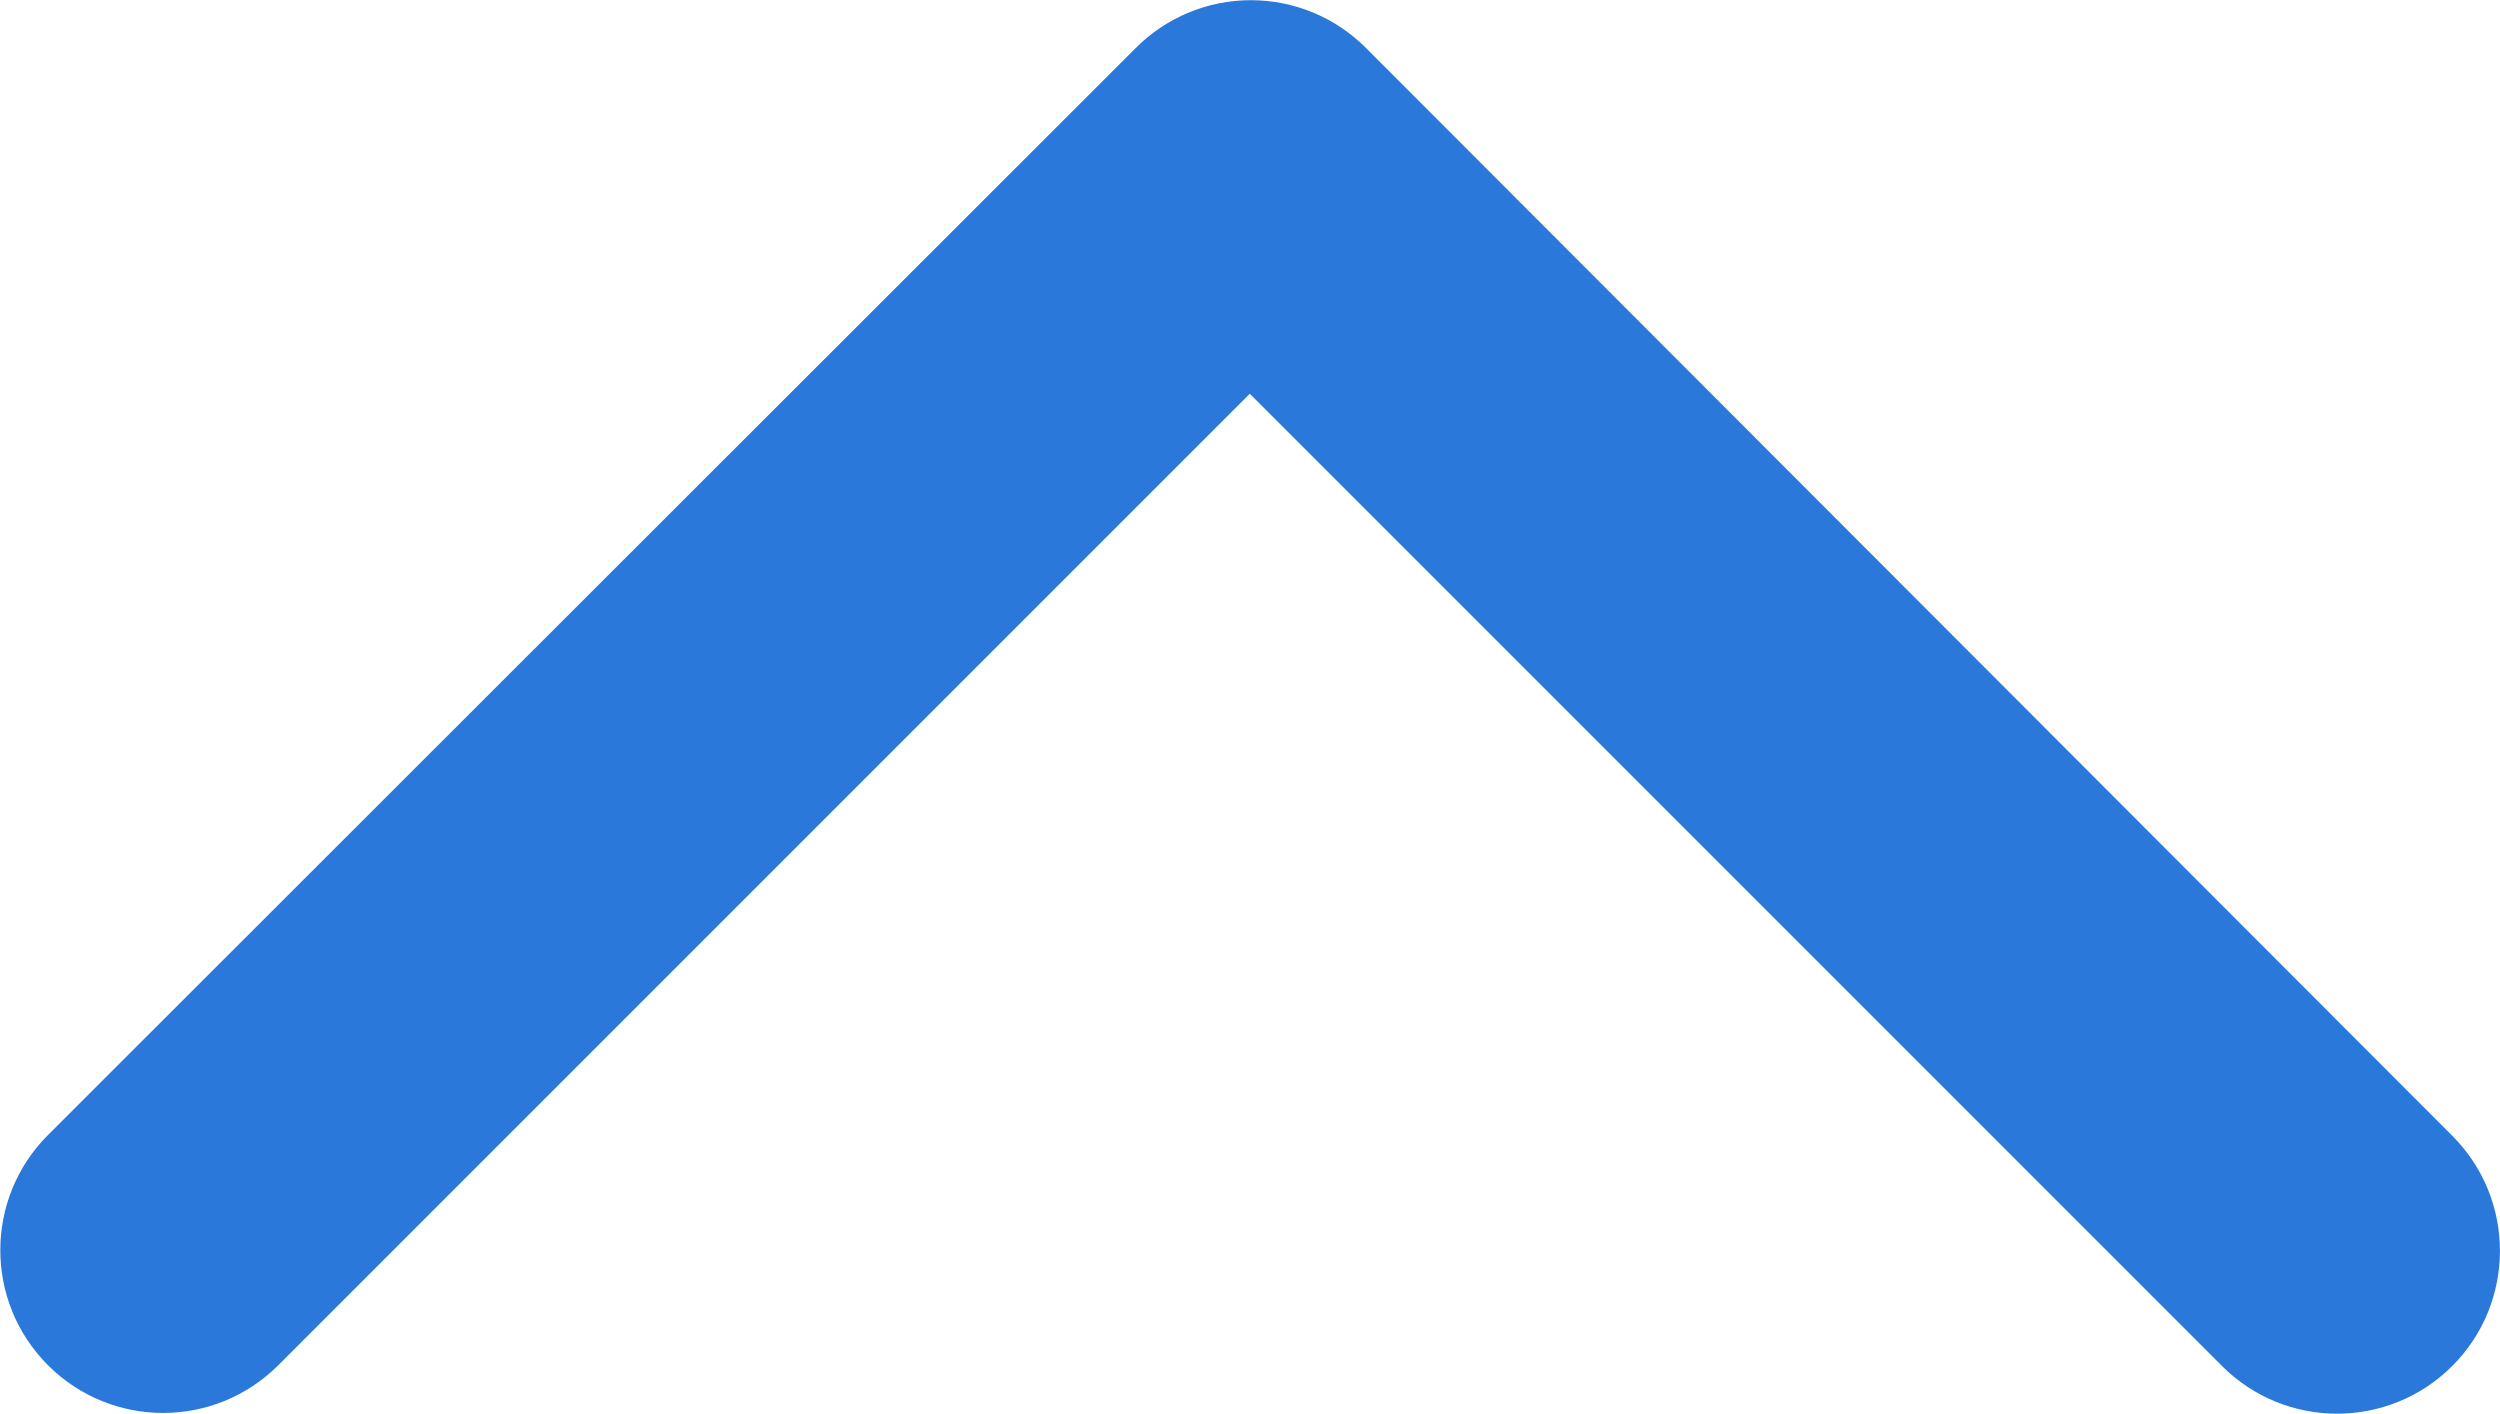
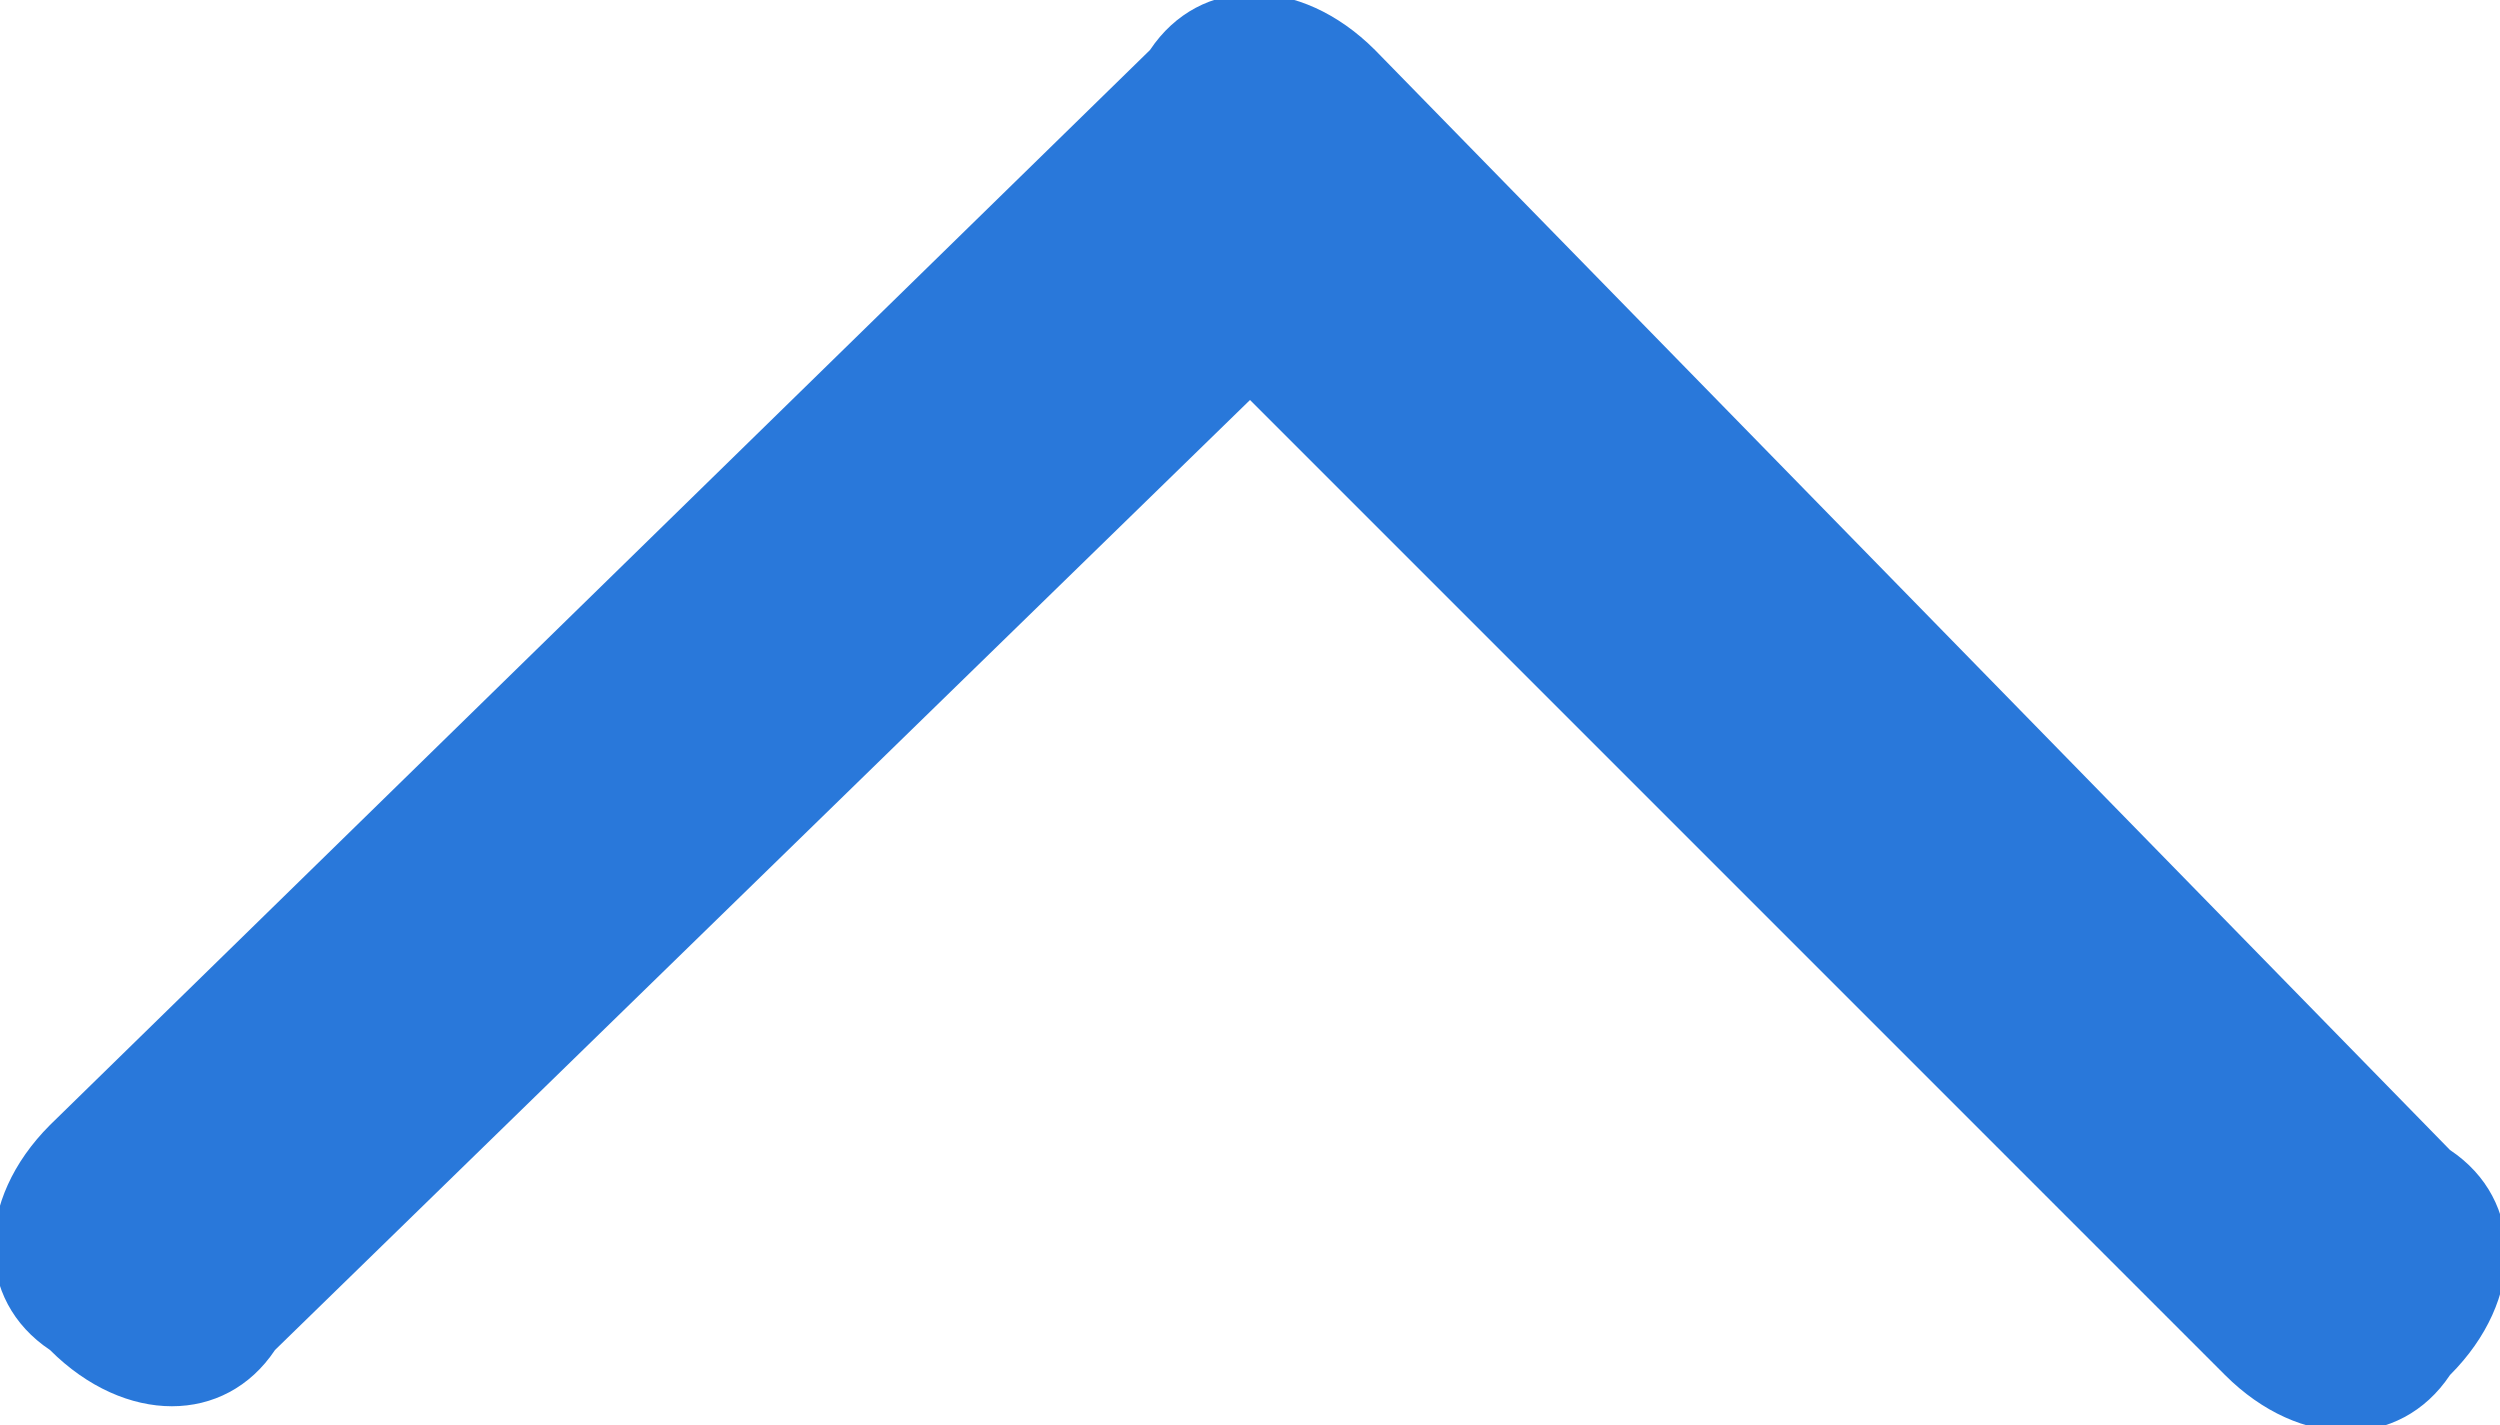
- <svg xmlns="http://www.w3.org/2000/svg" width="10" height="5.655" viewBox="0 0 10 5.655">
-   <path id="angle-down" d="M45.414,136.142a.65.65,0,0,0-.921,0l-4.351,4.348a.651.651,0,1,0,.921.921l3.886-3.886,3.889,3.889a.651.651,0,0,0,.921-.921Z" transform="translate(-39.95 -135.95)" fill="#2978da" />
+ <svg xmlns="http://www.w3.org/2000/svg" version="1.1" id="Capa_1" x="0px" y="0px" viewBox="0 0 10 5.7" style="enable-background:new 0 0 10 5.7;" xml:space="preserve">
+   <style type="text/css">
+ 	.st0{fill:#2978DA;}
+ </style>
+   <path id="angle-down" class="st0" d="M5.5,0.2c-0.3-0.3-0.7-0.3-0.9,0c0,0,0,0,0,0L0.2,4.5c-0.3,0.3-0.3,0.7,0,0.9  c0.3,0.3,0.7,0.3,0.9,0L5,1.6l3.9,3.9c0.3,0.3,0.7,0.3,0.9,0c0.3-0.3,0.3-0.7,0-0.9L5.5,0.2z" />
</svg>
